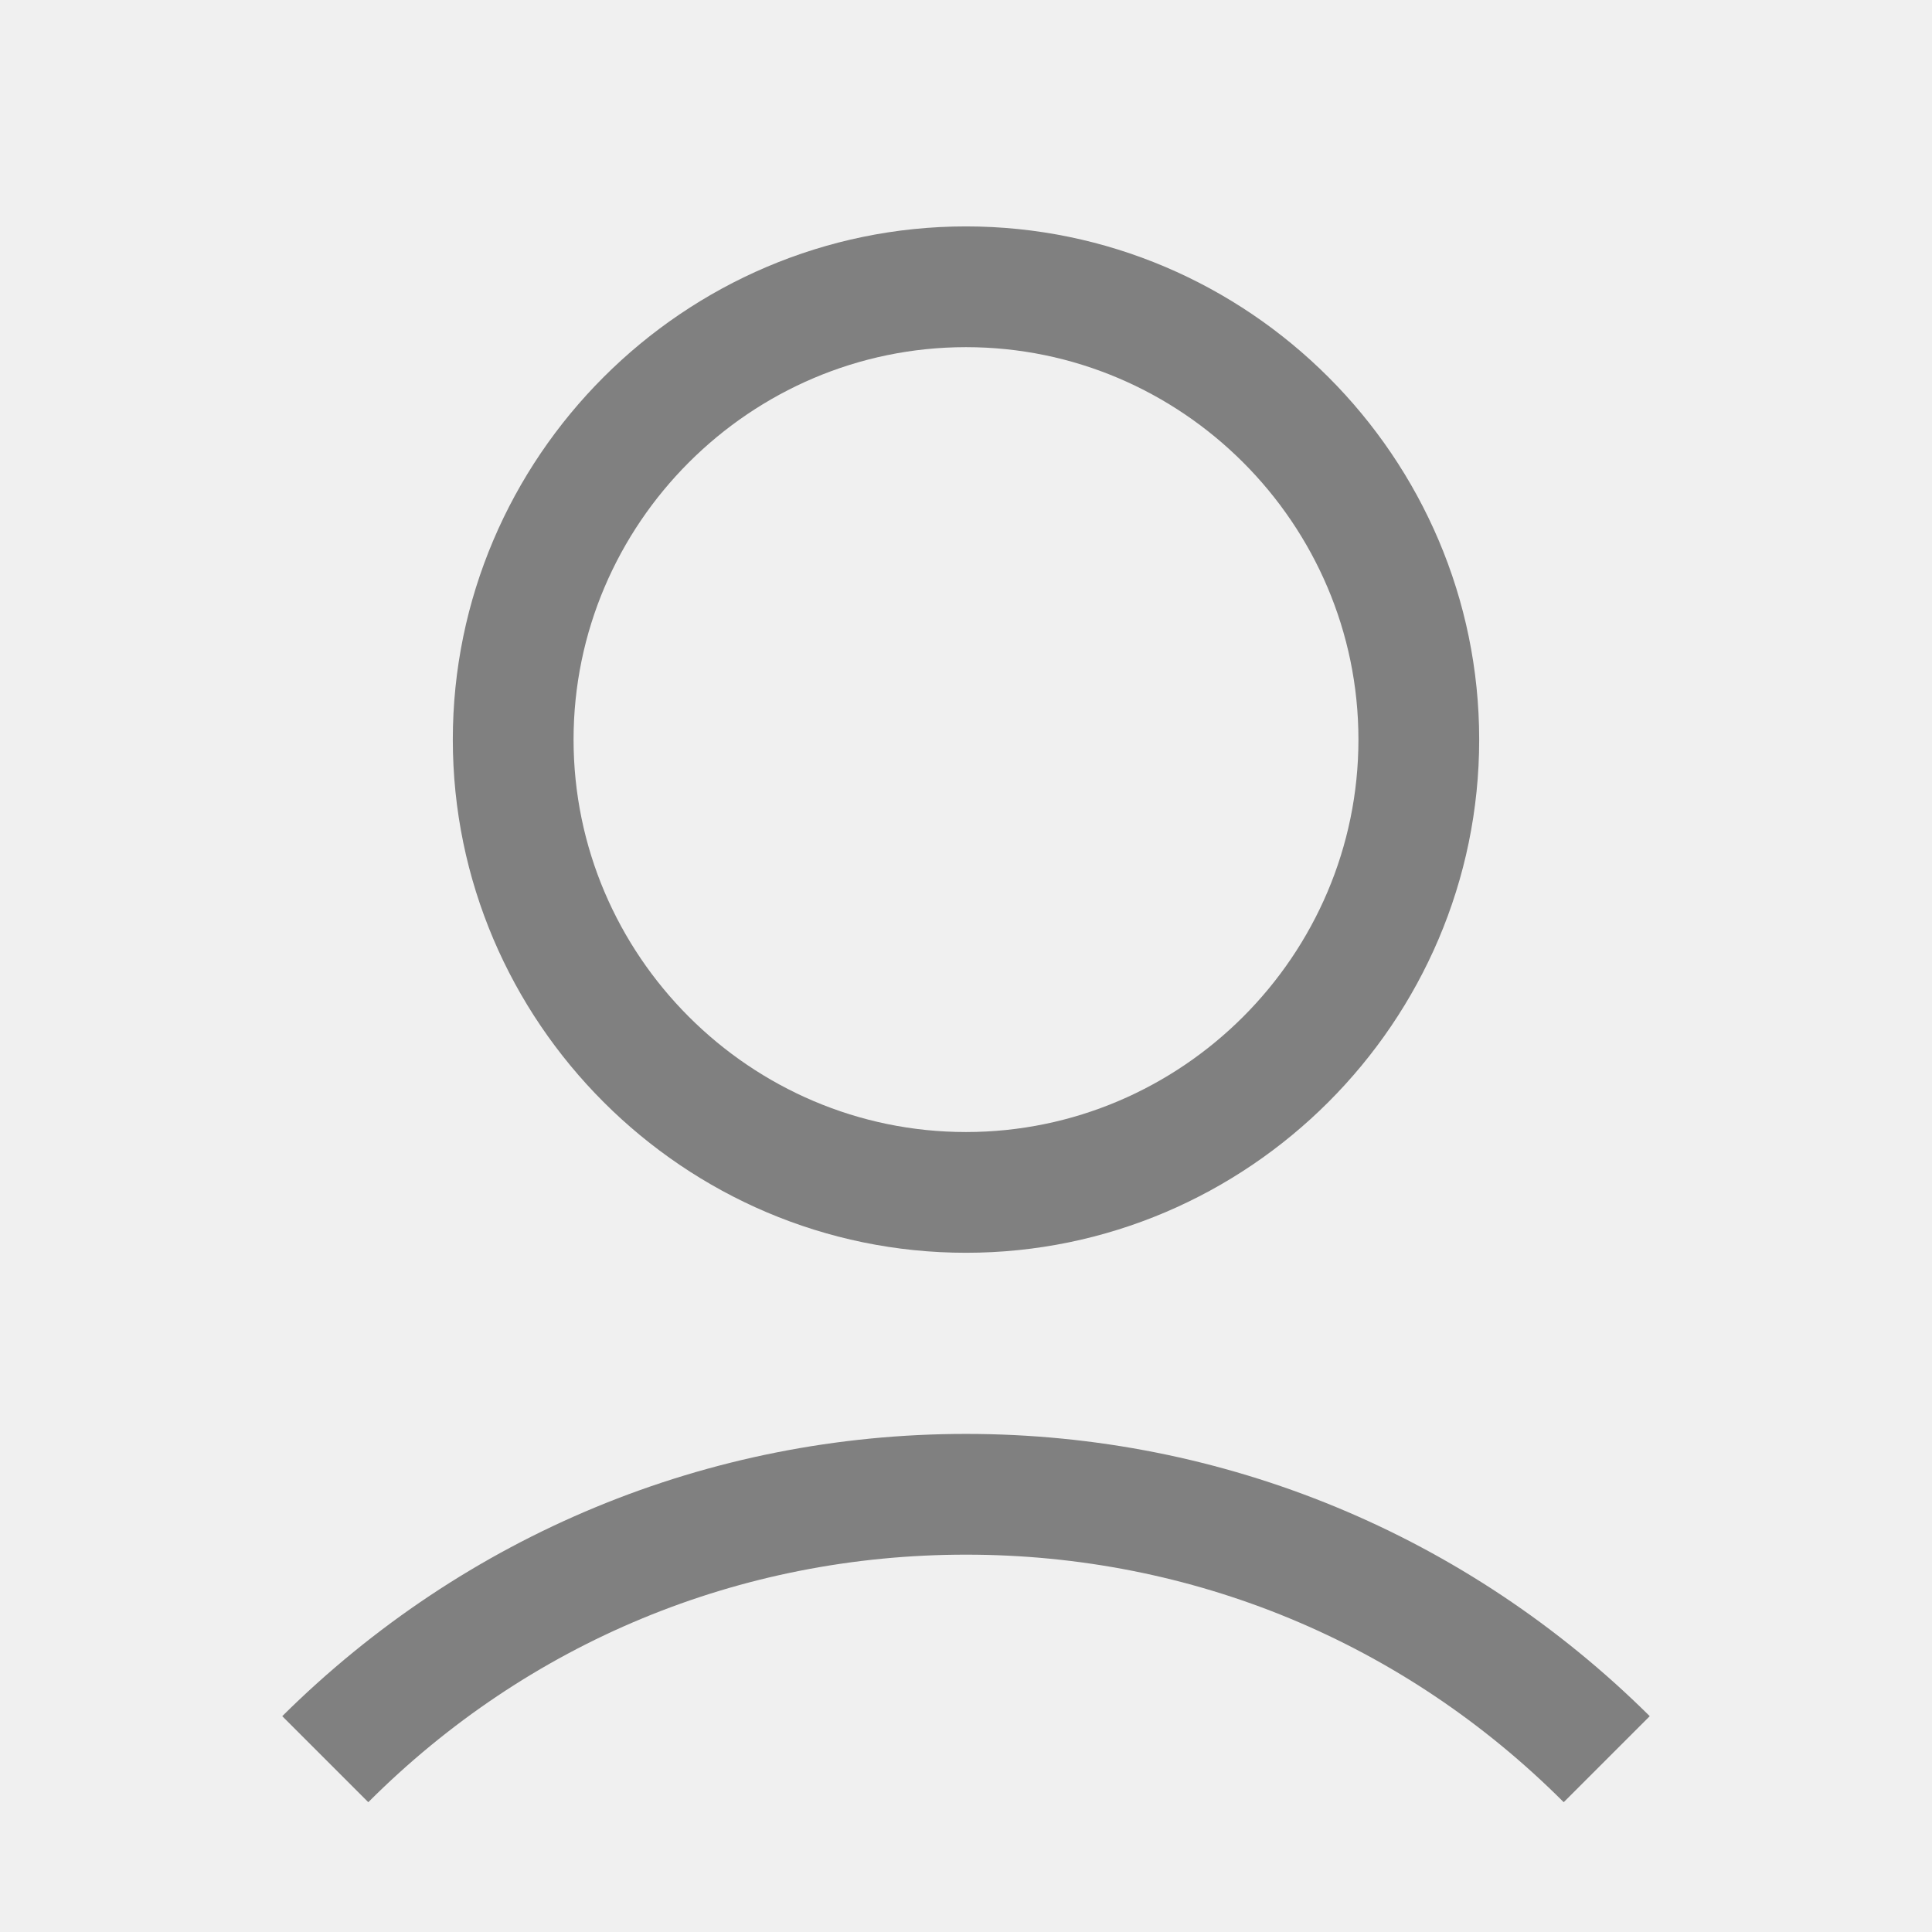
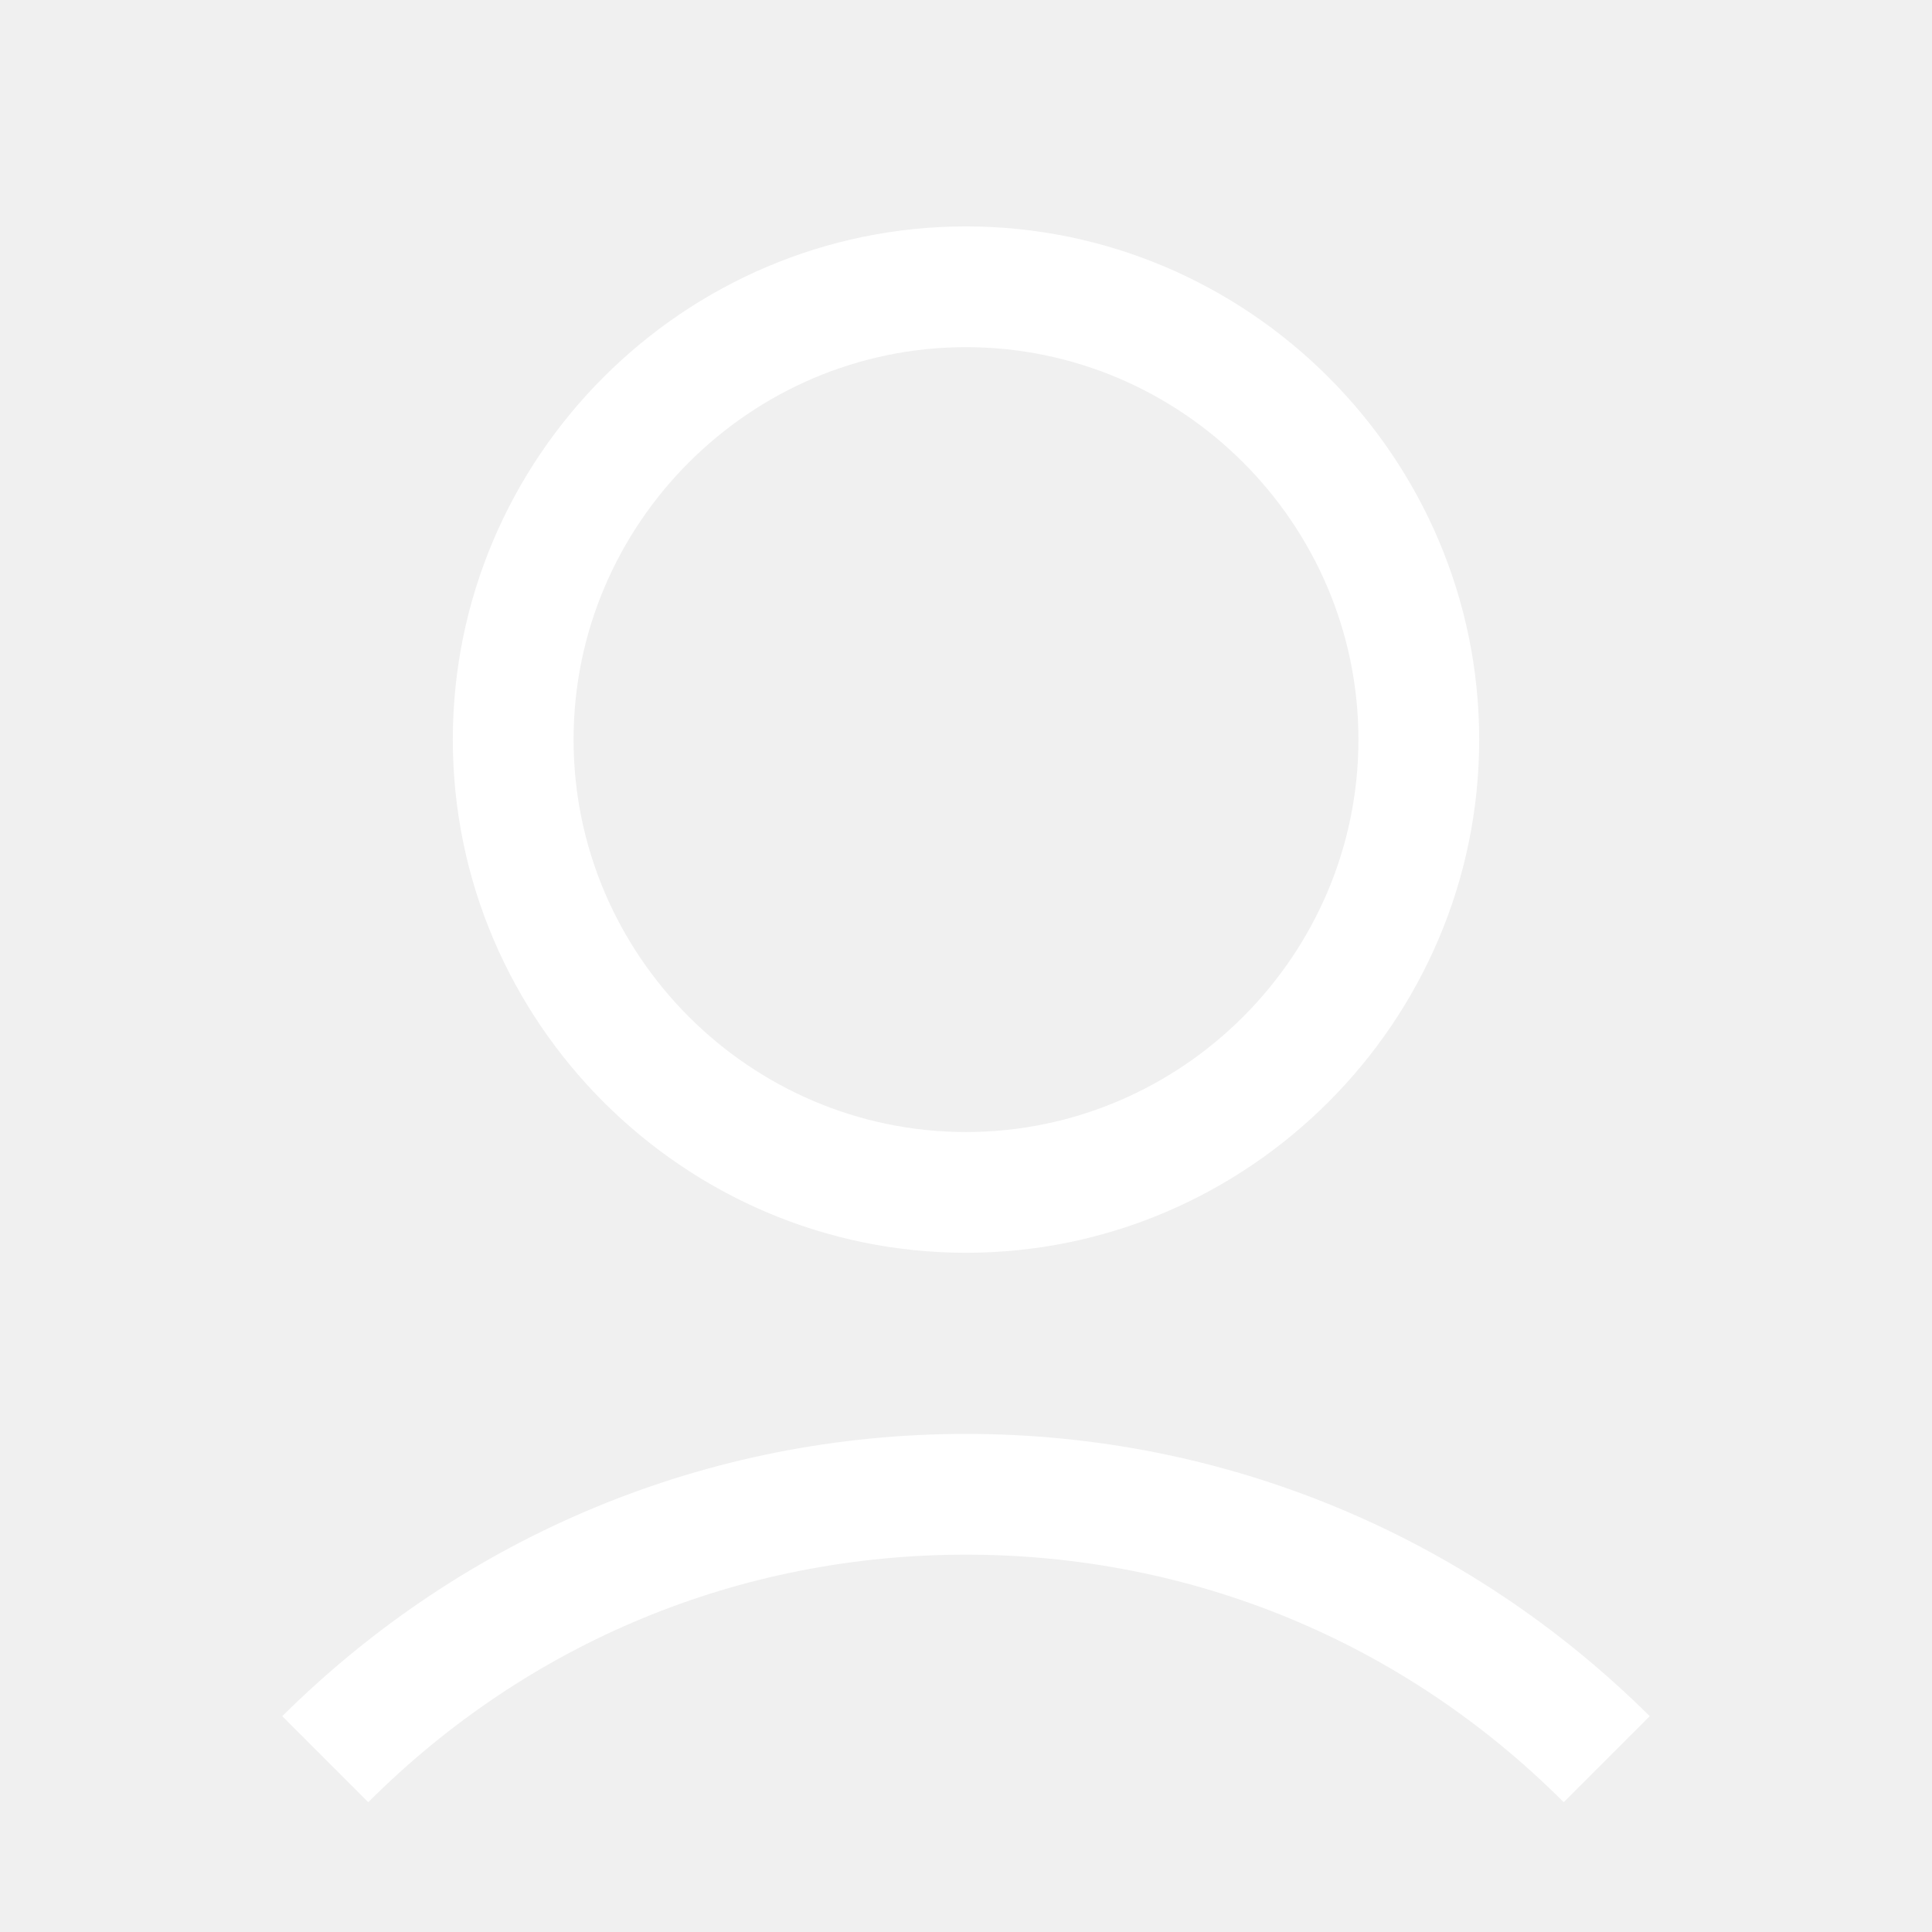
- <svg xmlns="http://www.w3.org/2000/svg" fill="grey" id="Layer_1" style="enable-background:new 0 0 128 128;" version="1.1" viewBox="0 0 128 128" xml:space="preserve">
+ <svg xmlns="http://www.w3.org/2000/svg" fill="white" id="Layer_1" style="enable-background:new 0 0 128 128;" version="1.1" viewBox="0 0 128 128" xml:space="preserve">
  <g>
    <path d="M30,49c0,18.7,15.3,34,34,34s34-15.3,34-34S82.7,15,64,15S30,30.3,30,49z M90,49c0,14.3-11.7,26-26,26S38,63.3,38,49   s11.7-26,26-26S90,34.7,90,49z" />
    <path d="M24.4,119.4C35,108.8,49,103,64,103s29,5.8,39.6,16.4l5.7-5.7C97.2,101.7,81.1,95,64,95s-33.2,6.7-45.3,18.7L24.4,119.4z" />
  </g>
</svg>
